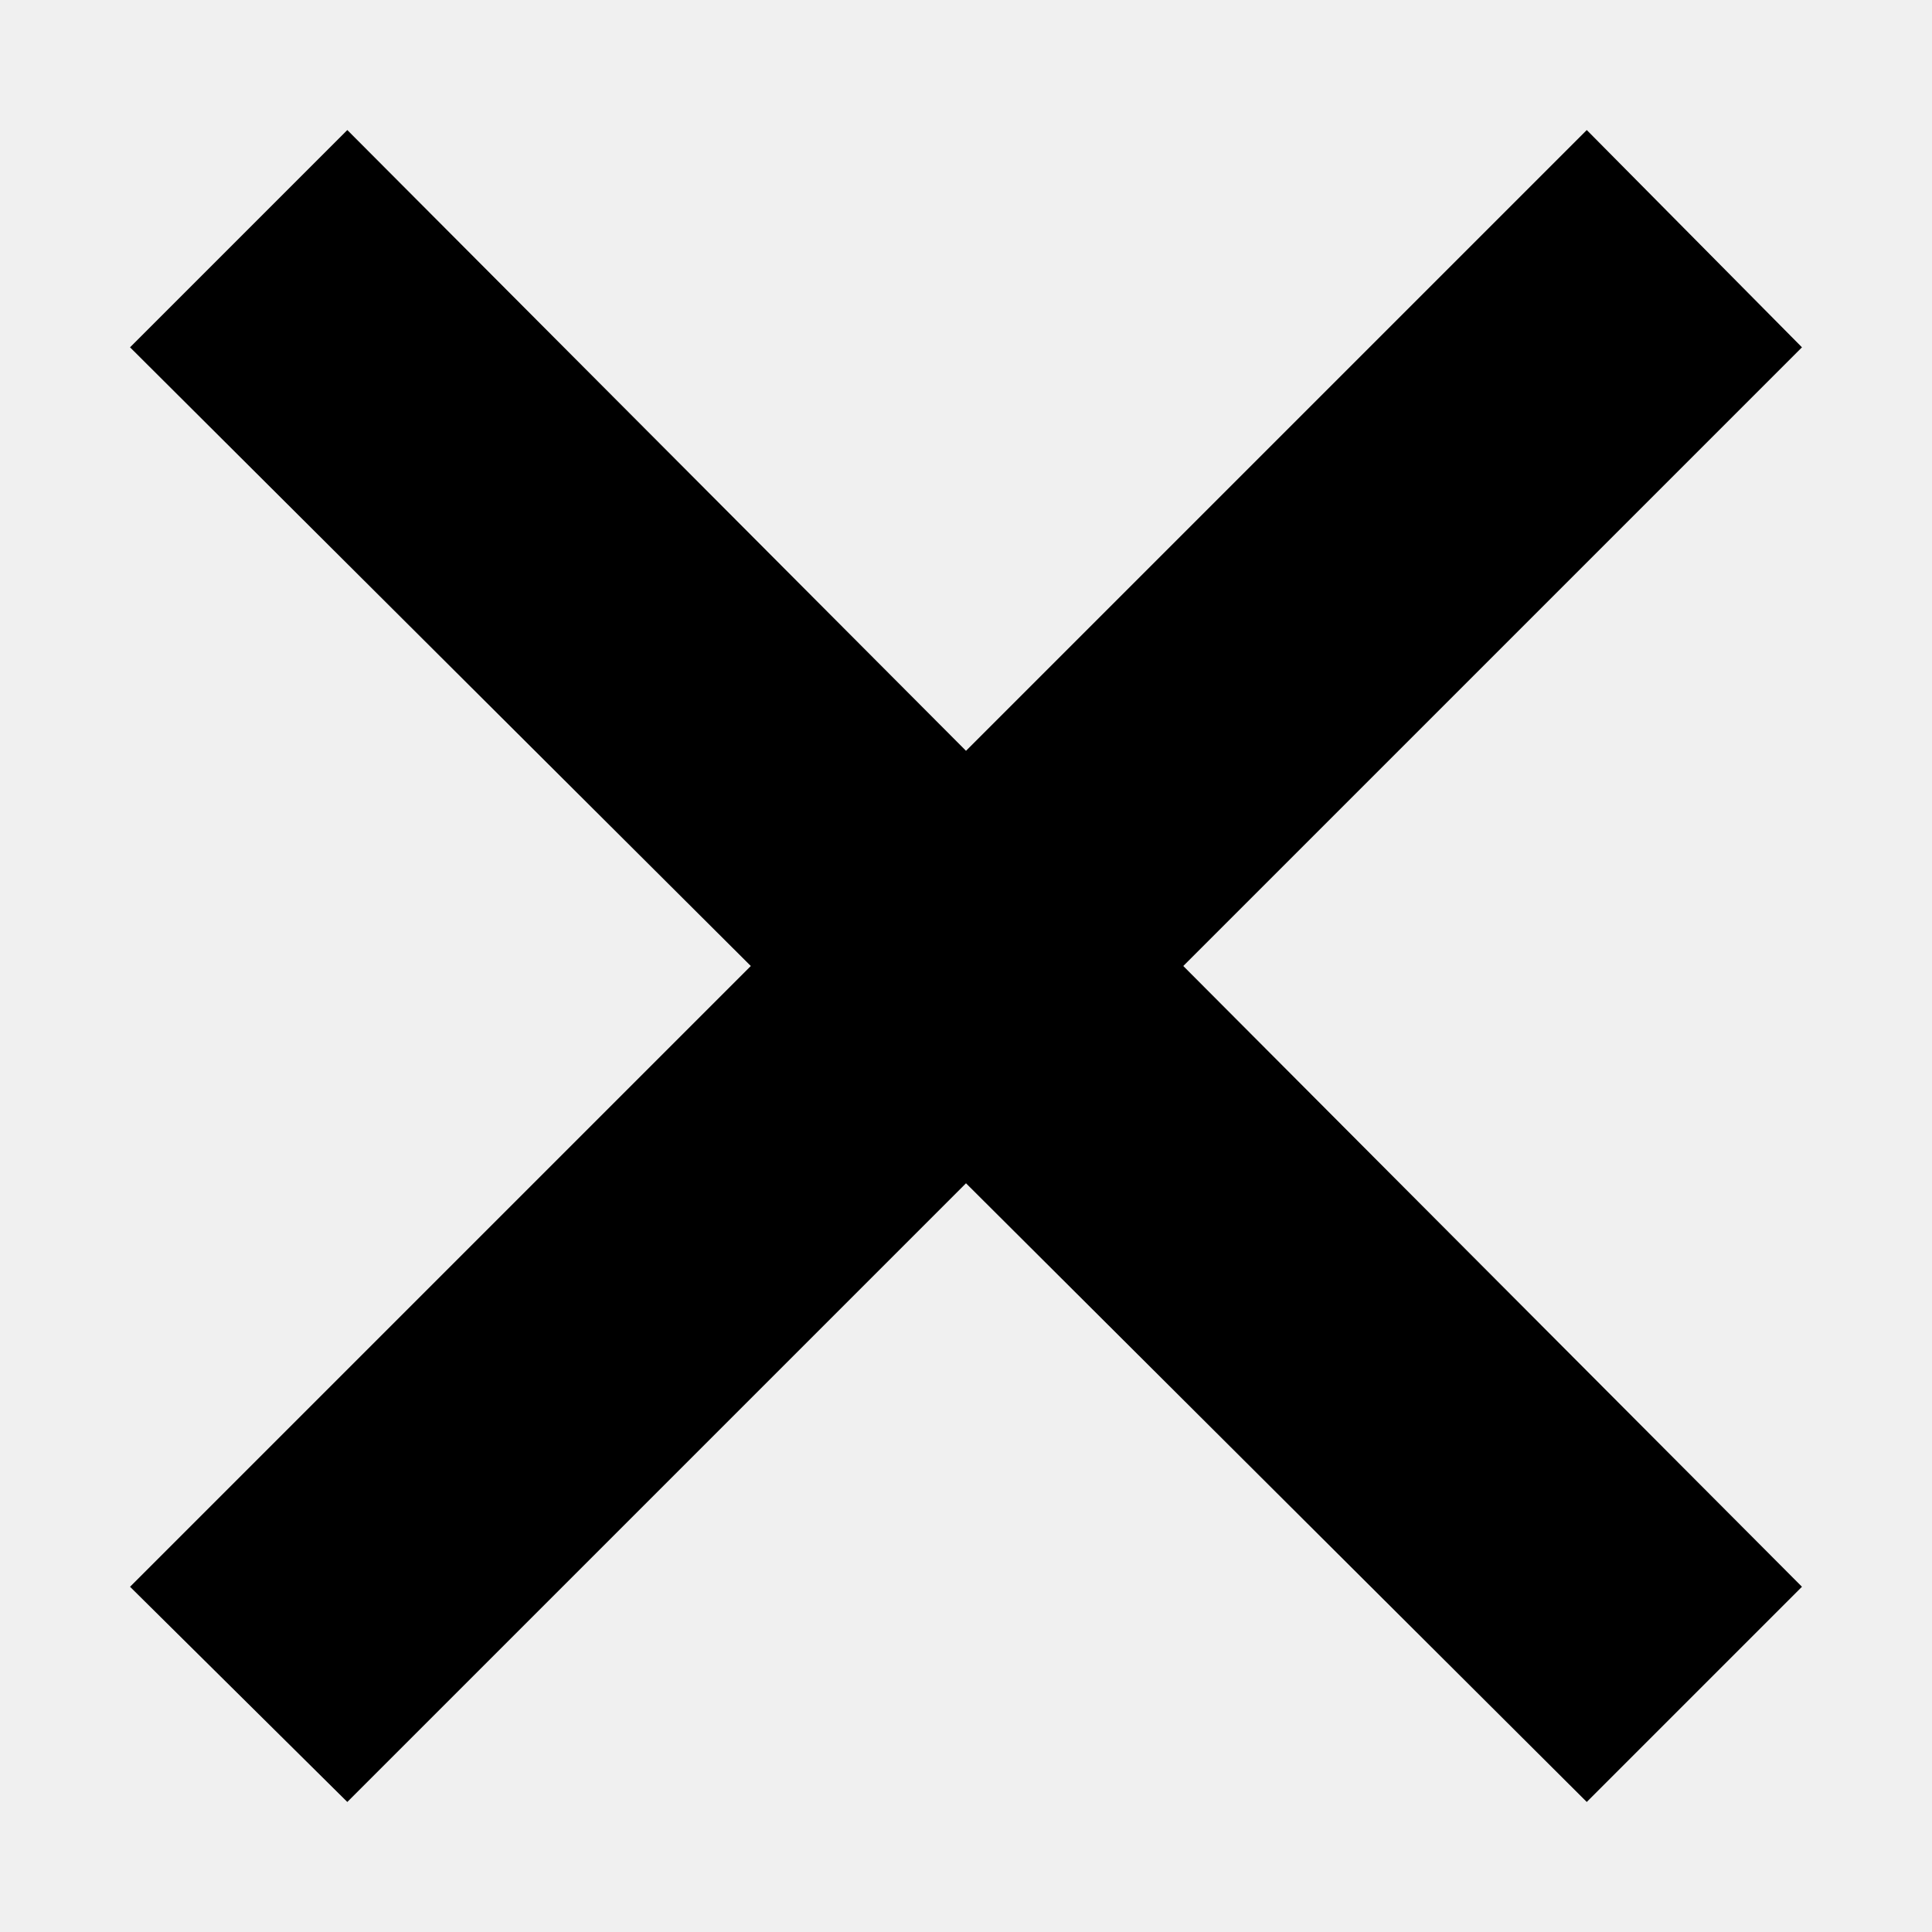
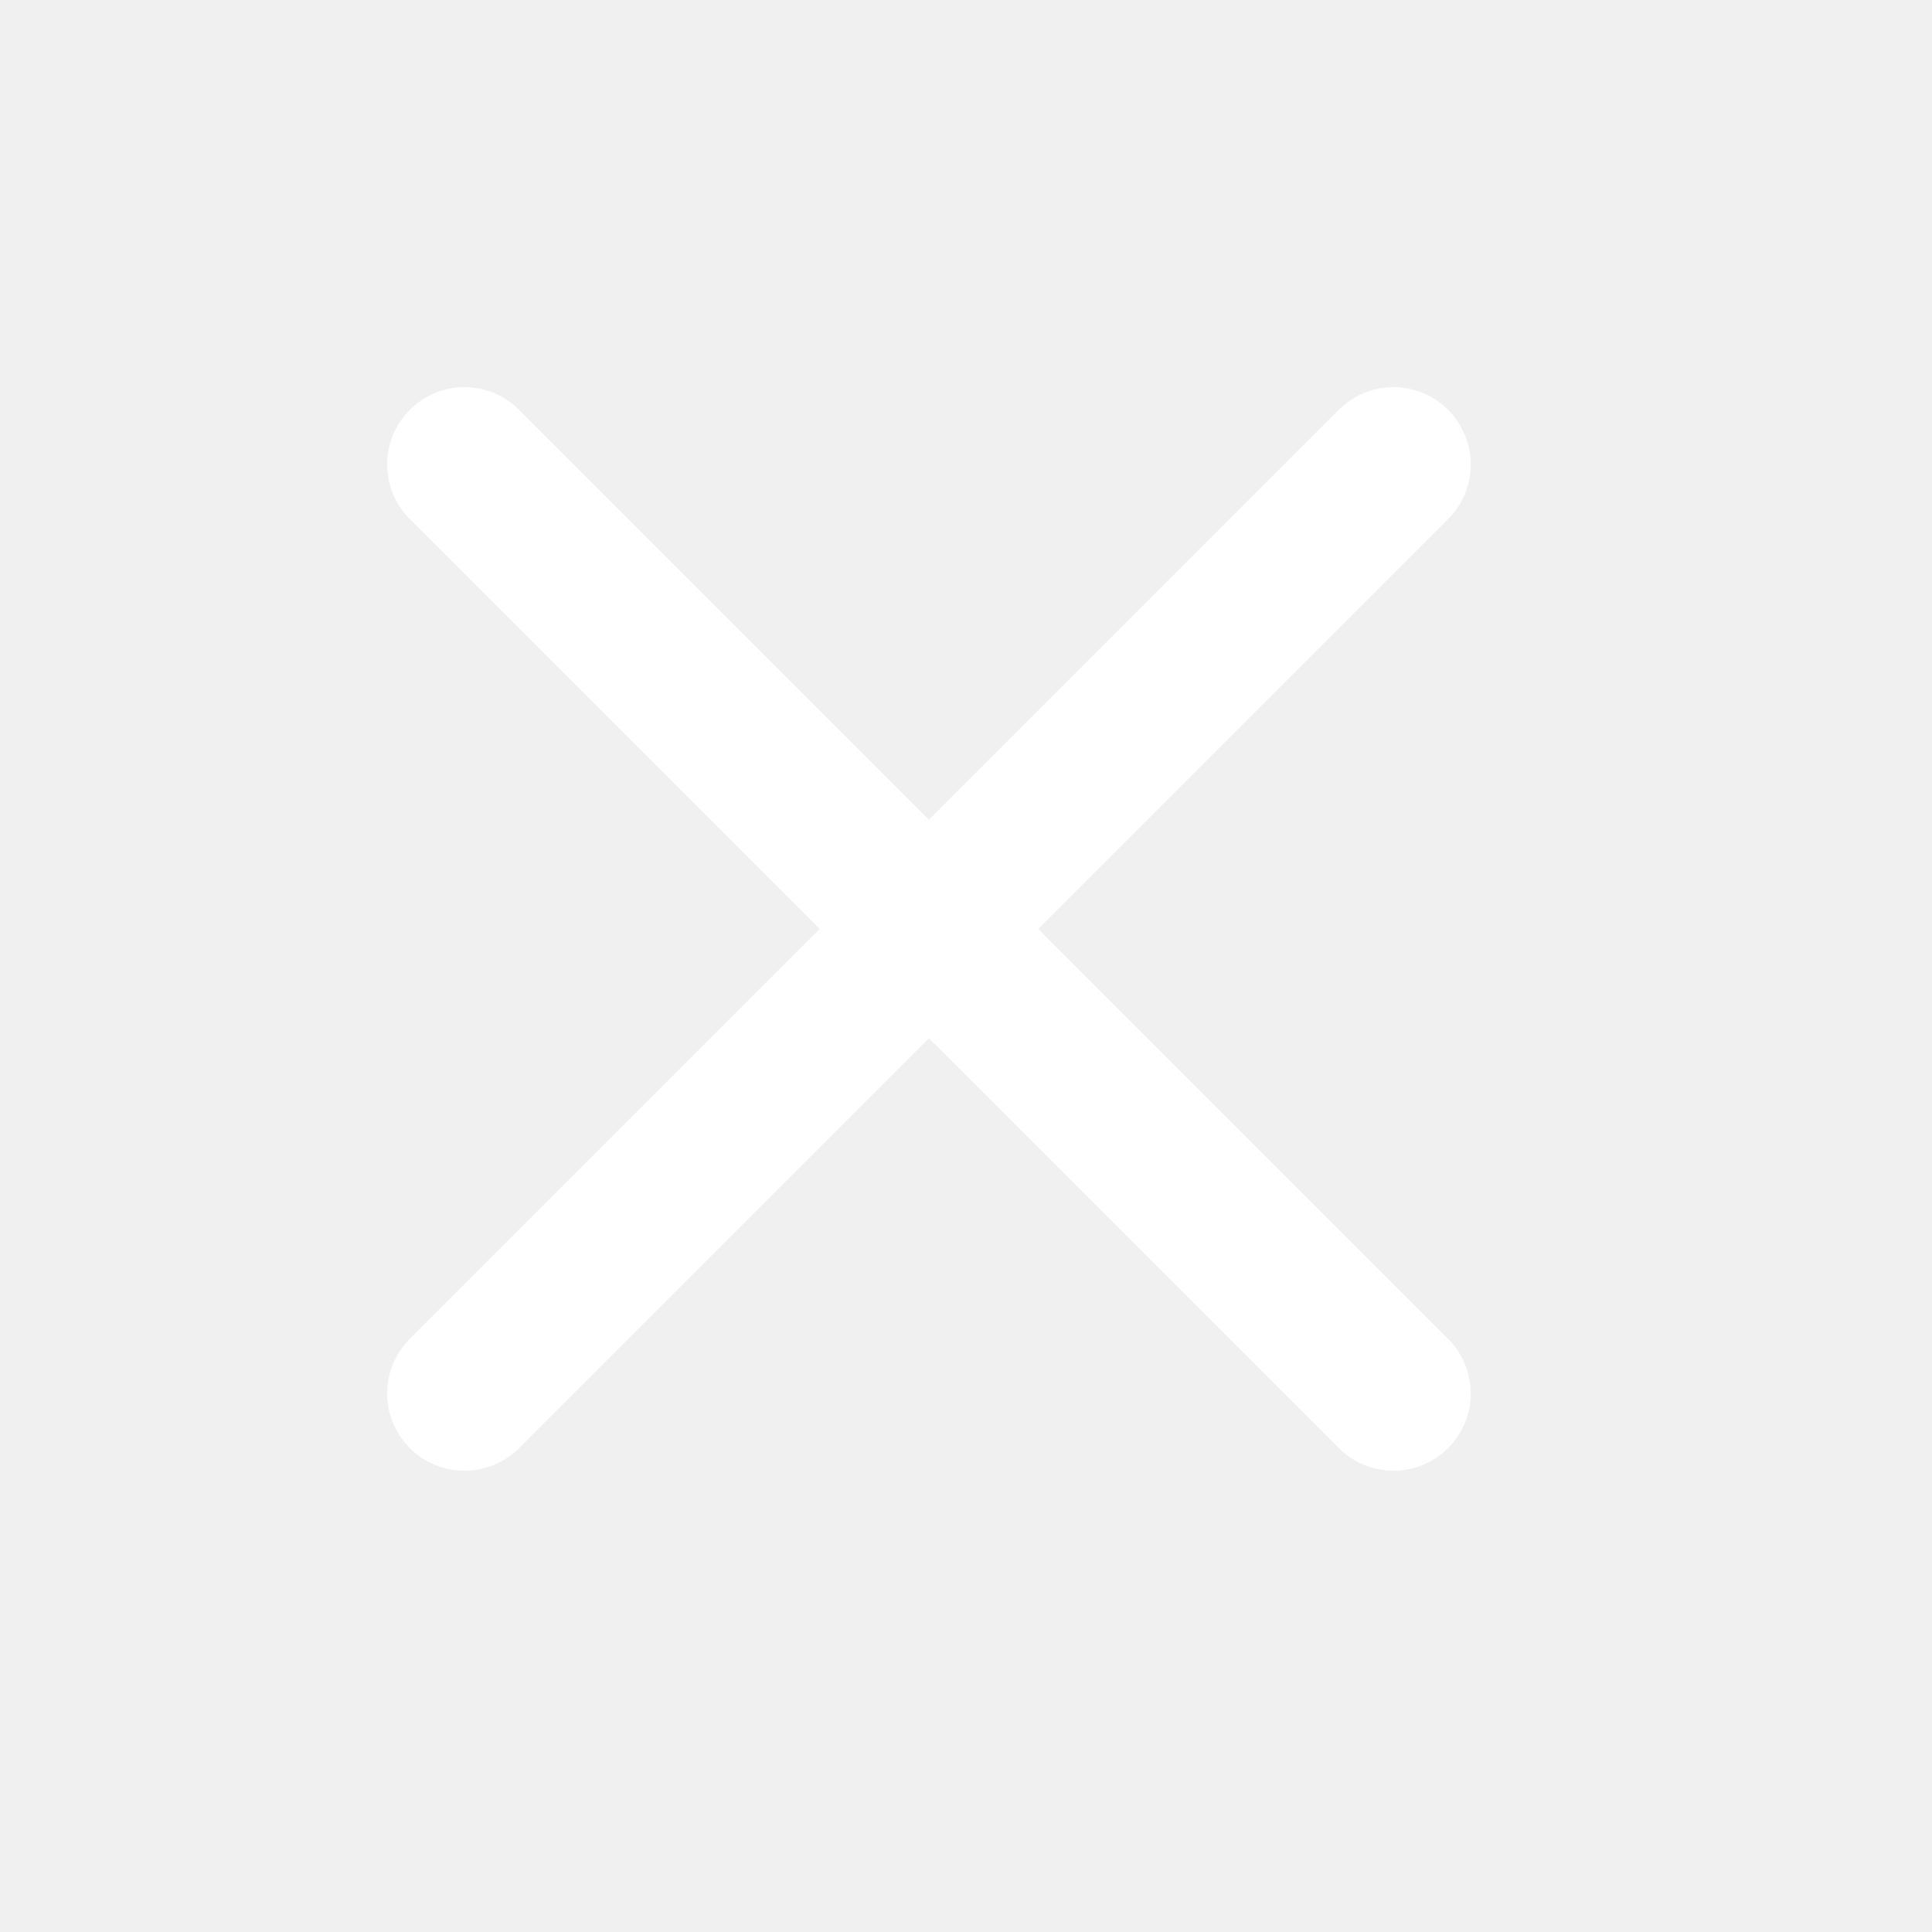
- <svg xmlns="http://www.w3.org/2000/svg" width="24" height="24" viewBox="0 0 13 13" fill="none">
-   <path fill-rule="evenodd" clip-rule="evenodd" d="M6.5 5.052L10.677 0.875L12.125 2.337L7.962 6.5L12.125 10.677L10.677 12.125L6.5 7.962L2.337 12.125L0.875 10.677L5.052 6.5L0.875 2.337L2.337 0.875L6.5 5.052Z" fill="currentColor" />
+ <svg xmlns="http://www.w3.org/2000/svg" width="25" height="25" viewBox="0 0 25 25" fill="none">
+   <path d="M6.01 18.031L18.031 6.01M18.031 18.031L6.01 6.01" stroke="white" stroke-width="2" stroke-linecap="round" stroke-linejoin="round" />
</svg>
